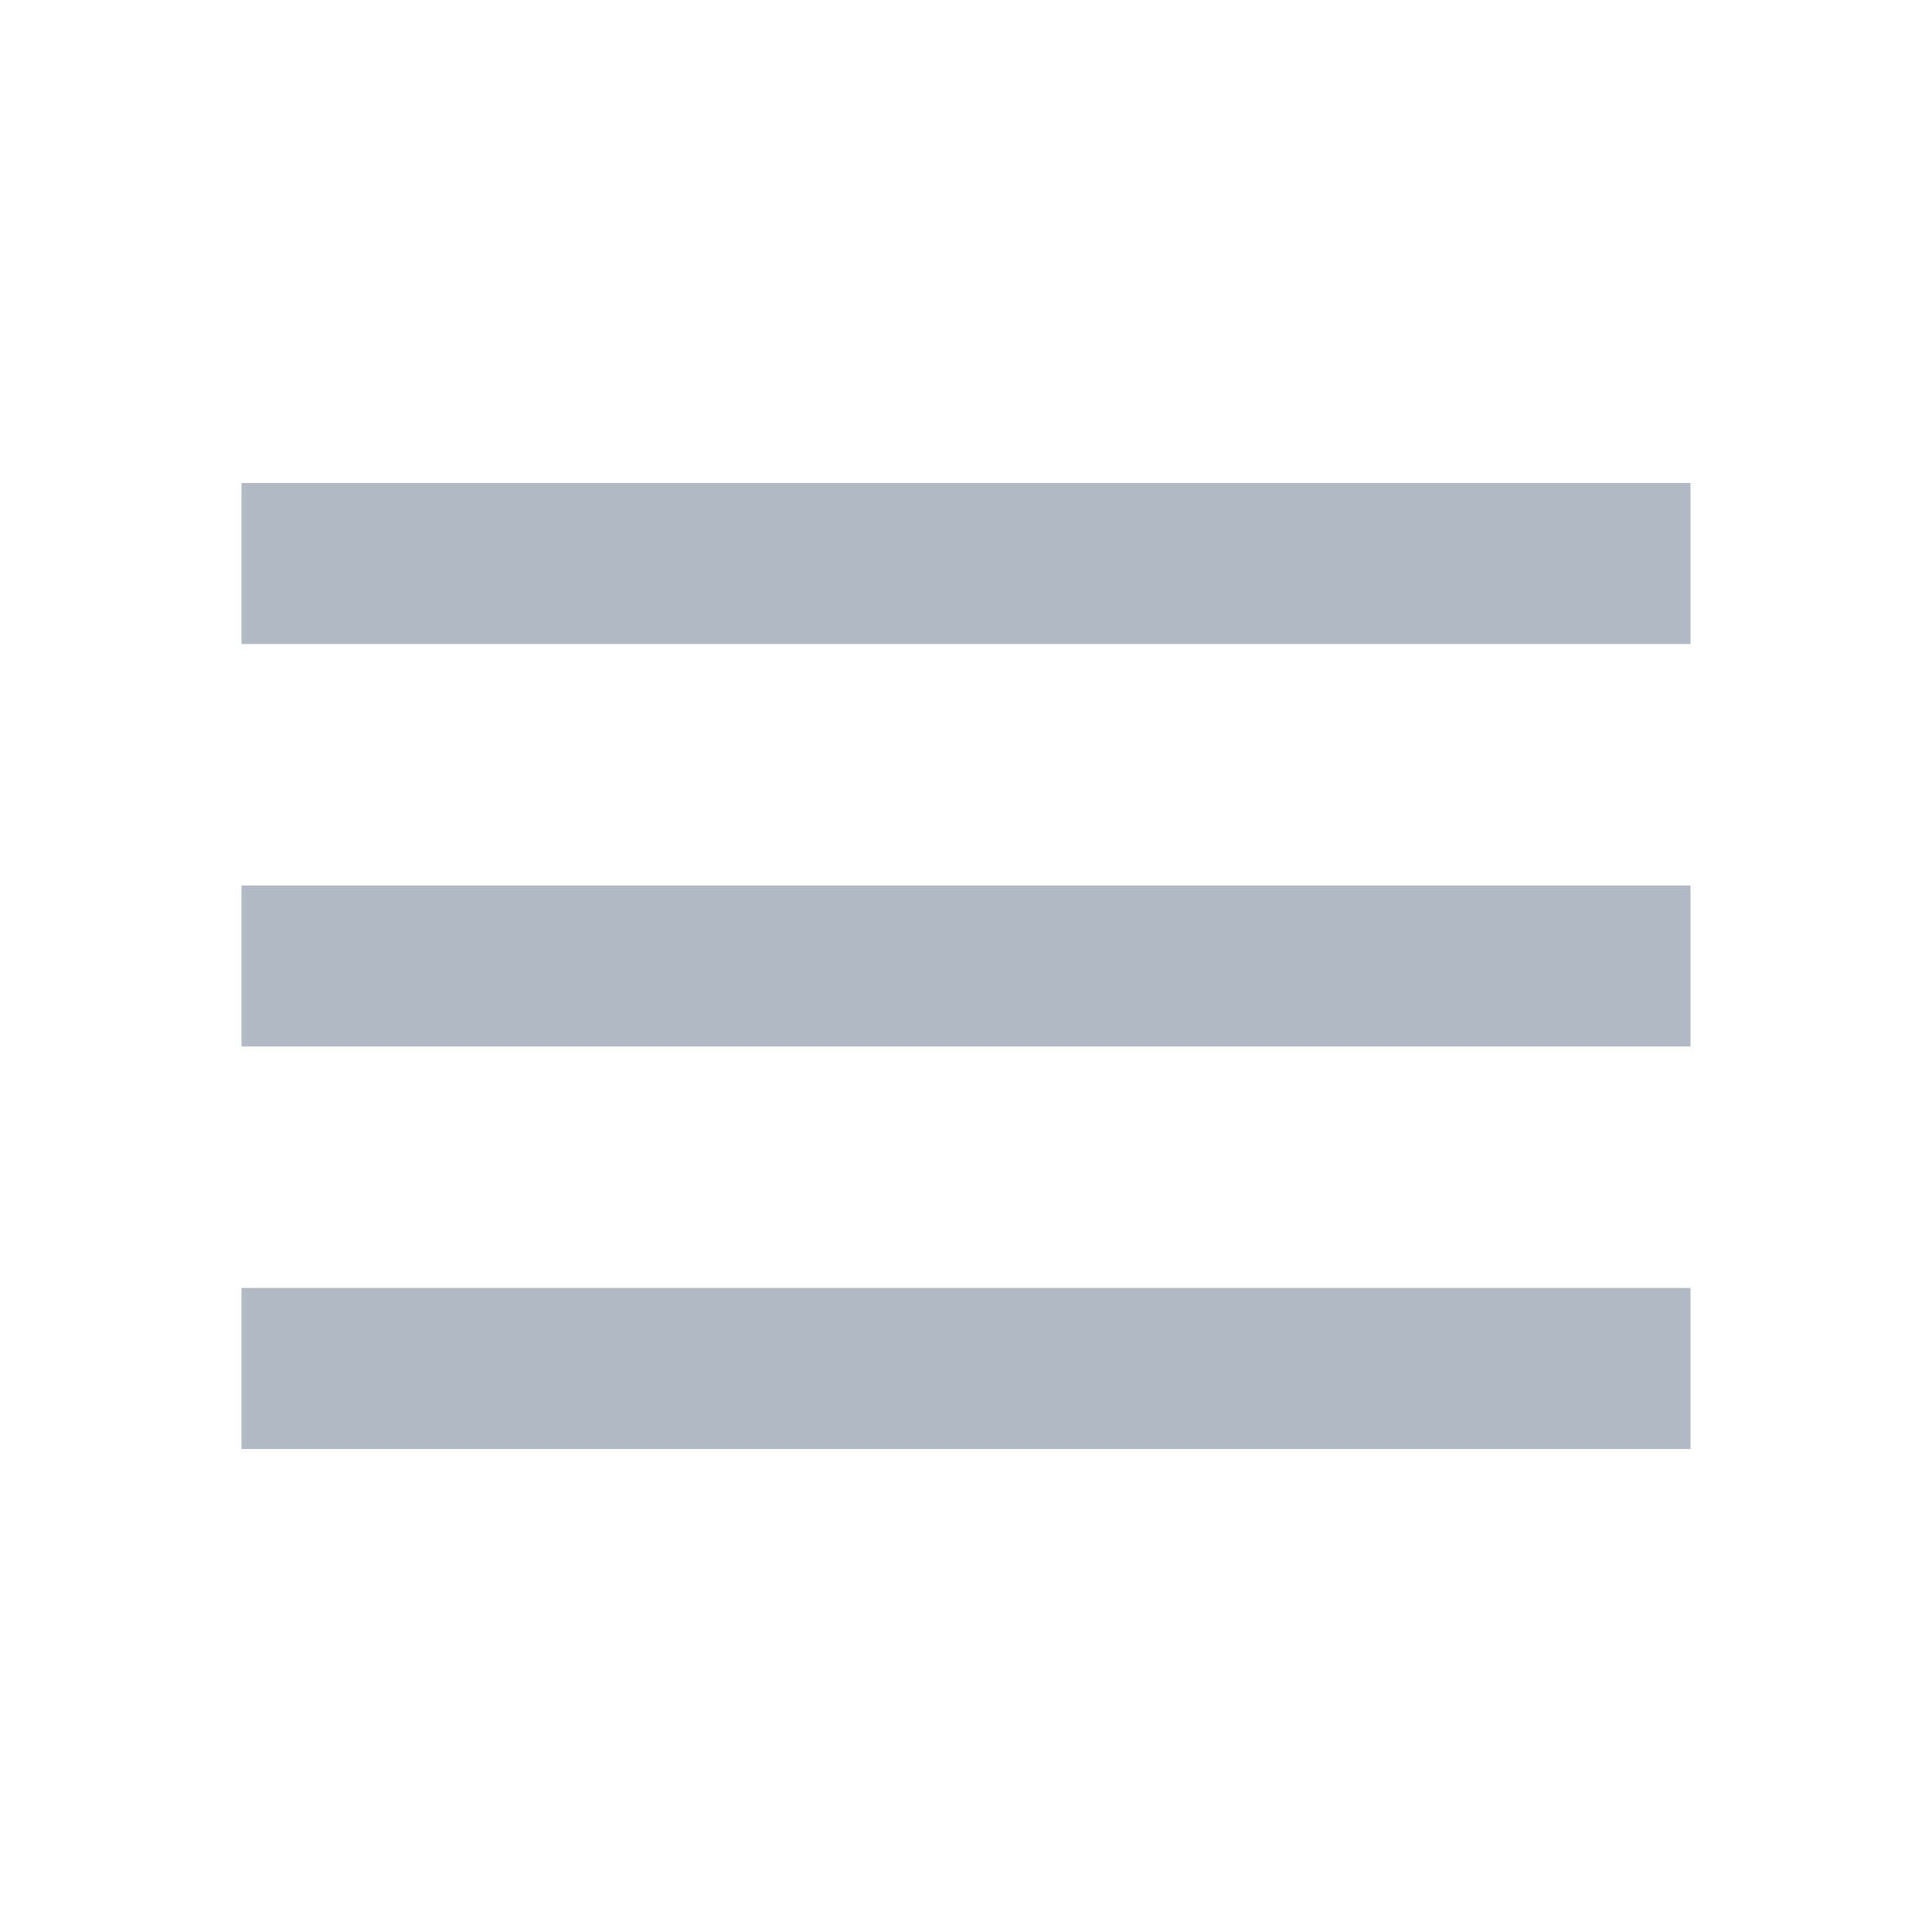
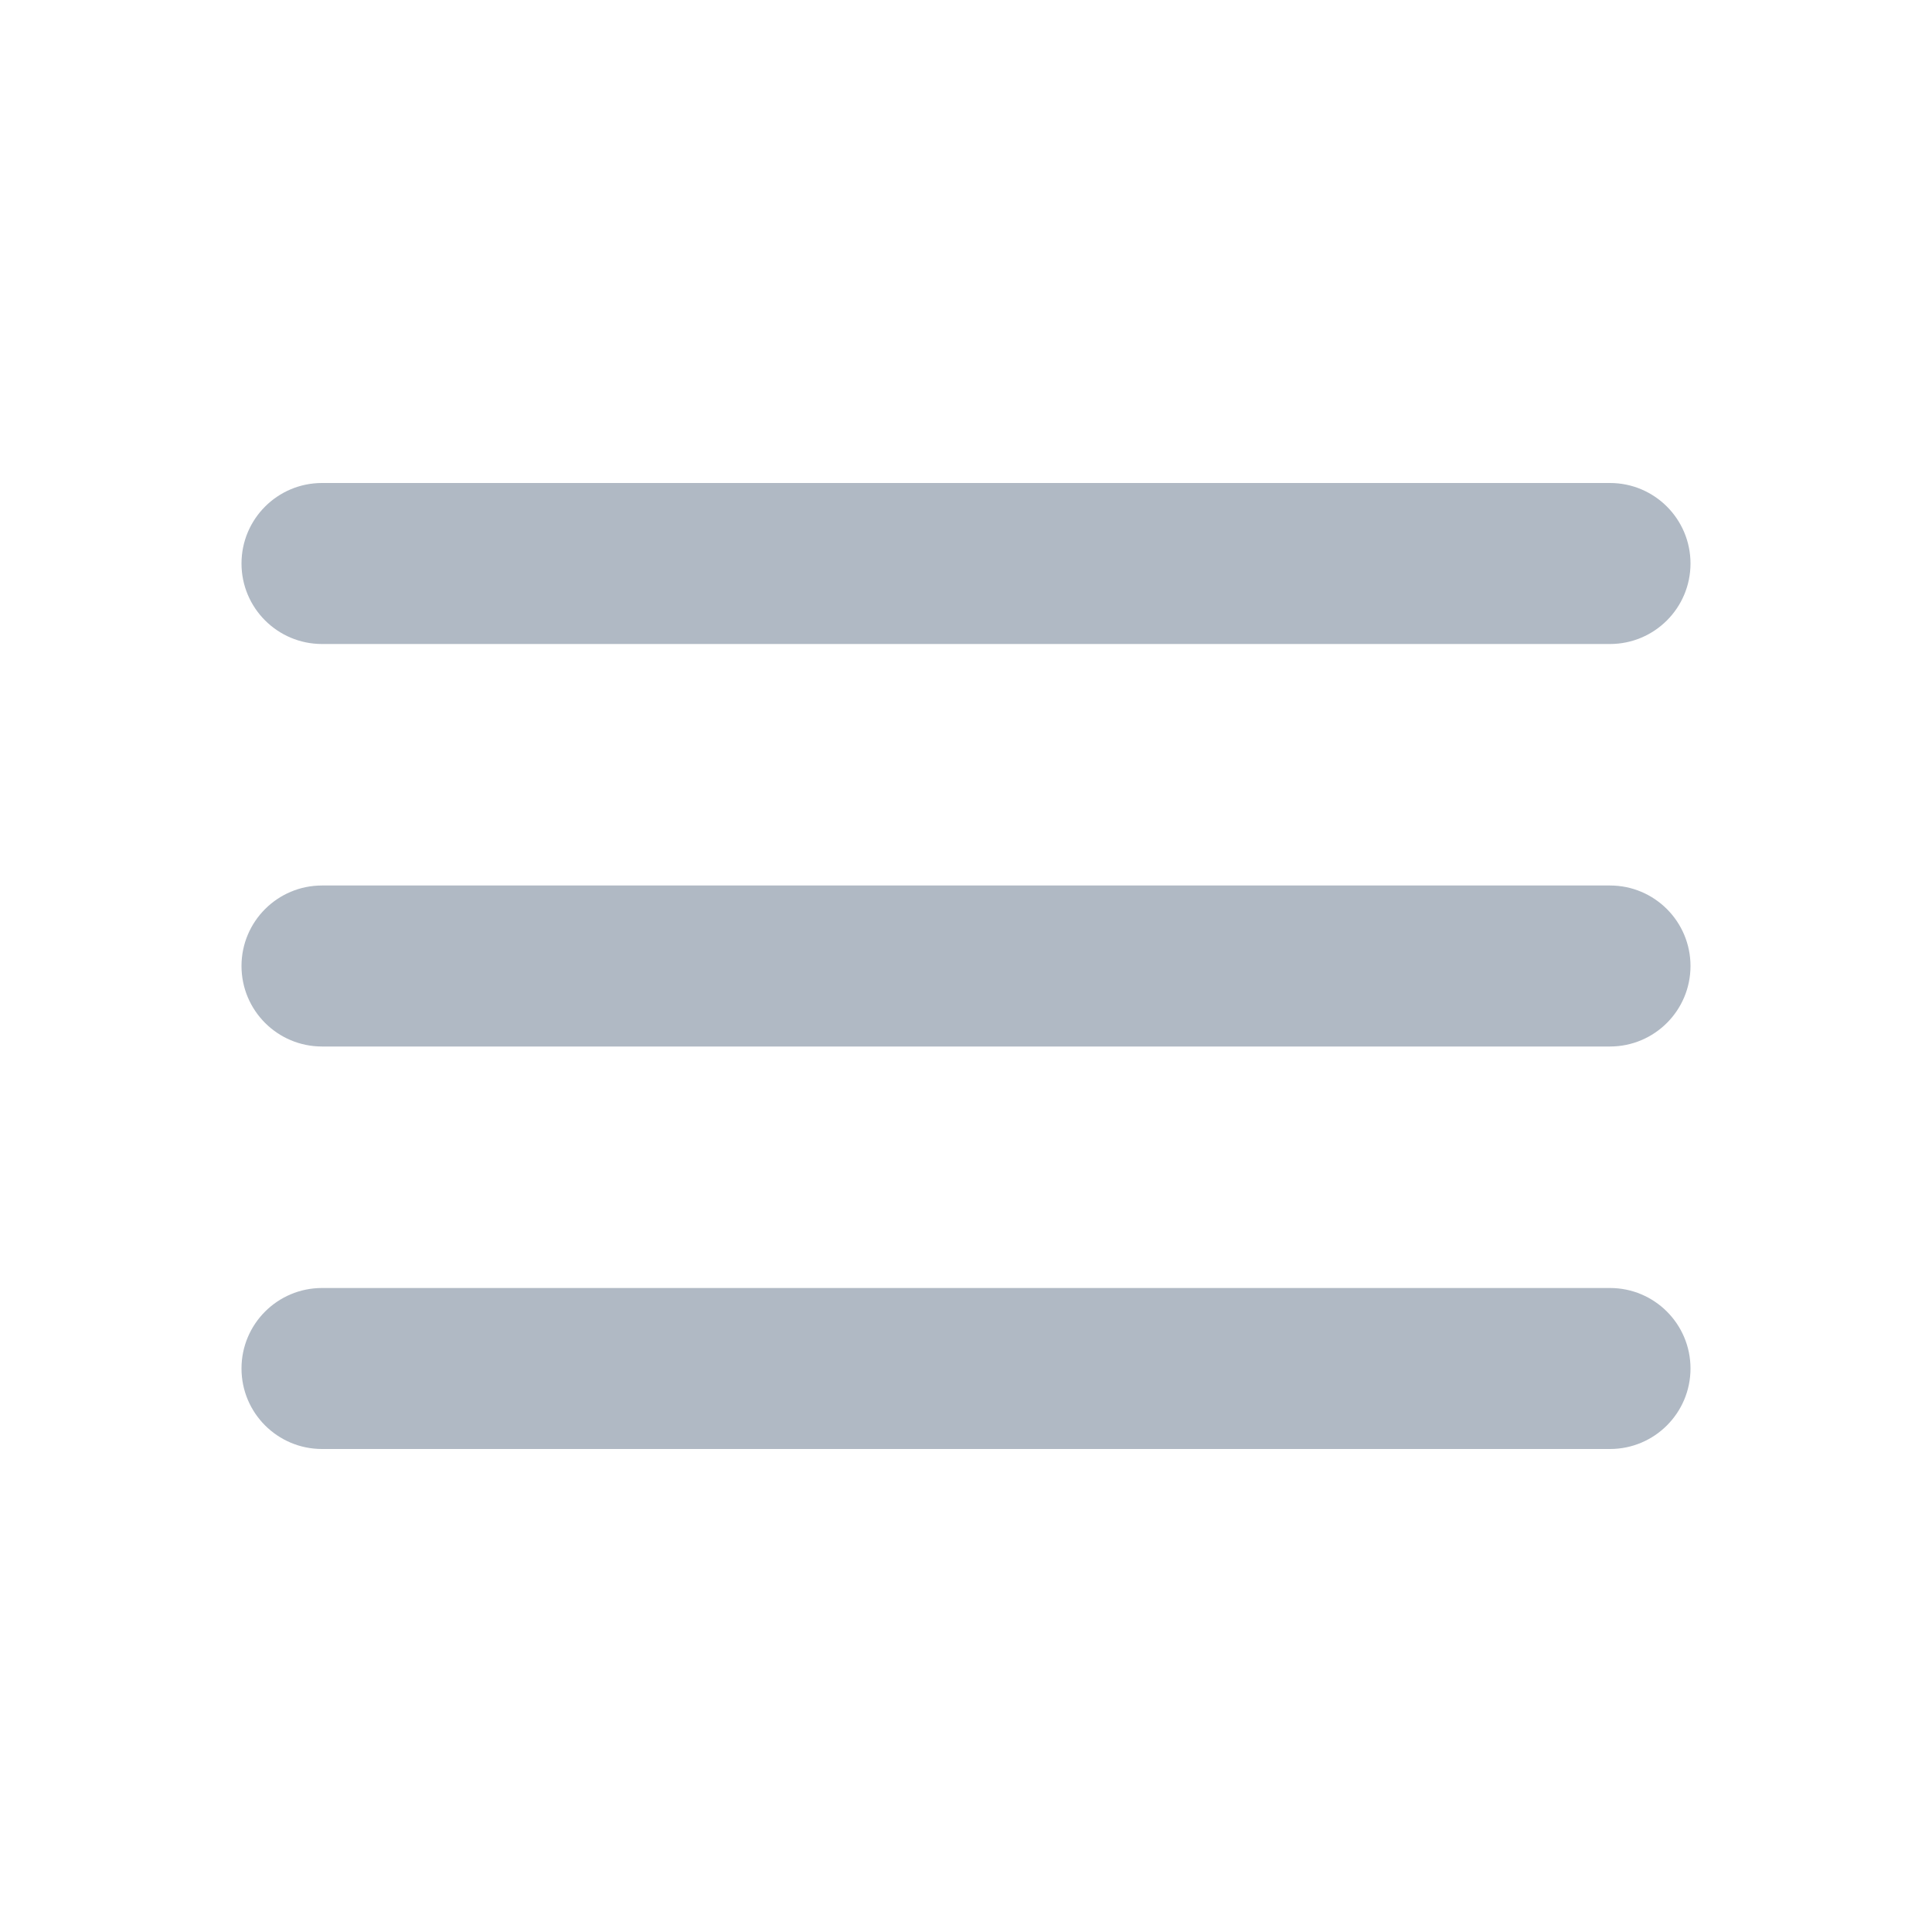
<svg xmlns="http://www.w3.org/2000/svg" width="24" height="24" fill="none" viewBox="0 0 24 24">
  <g class="24x24/Outline/menu">
-     <path fill="#B0B9C4" d="M3 18v-2h18v2H3Zm0-5v-2h18v2H3Zm0-5V6h18v2H3Z" class="Primary" />
+     <path fill="#B0B9C4" d="M4 18a1 1 0 1 1 0-2h16a1 1 0 1 1 0 2H4Zm0-5a1 1 0 1 1 0-2h16a1 1 0 1 1 0 2H4Zm0-5a1 1 0 0 1 0-2h16a1 1 0 1 1 0 2H4Z" class="Primary" />
  </g>
</svg>
